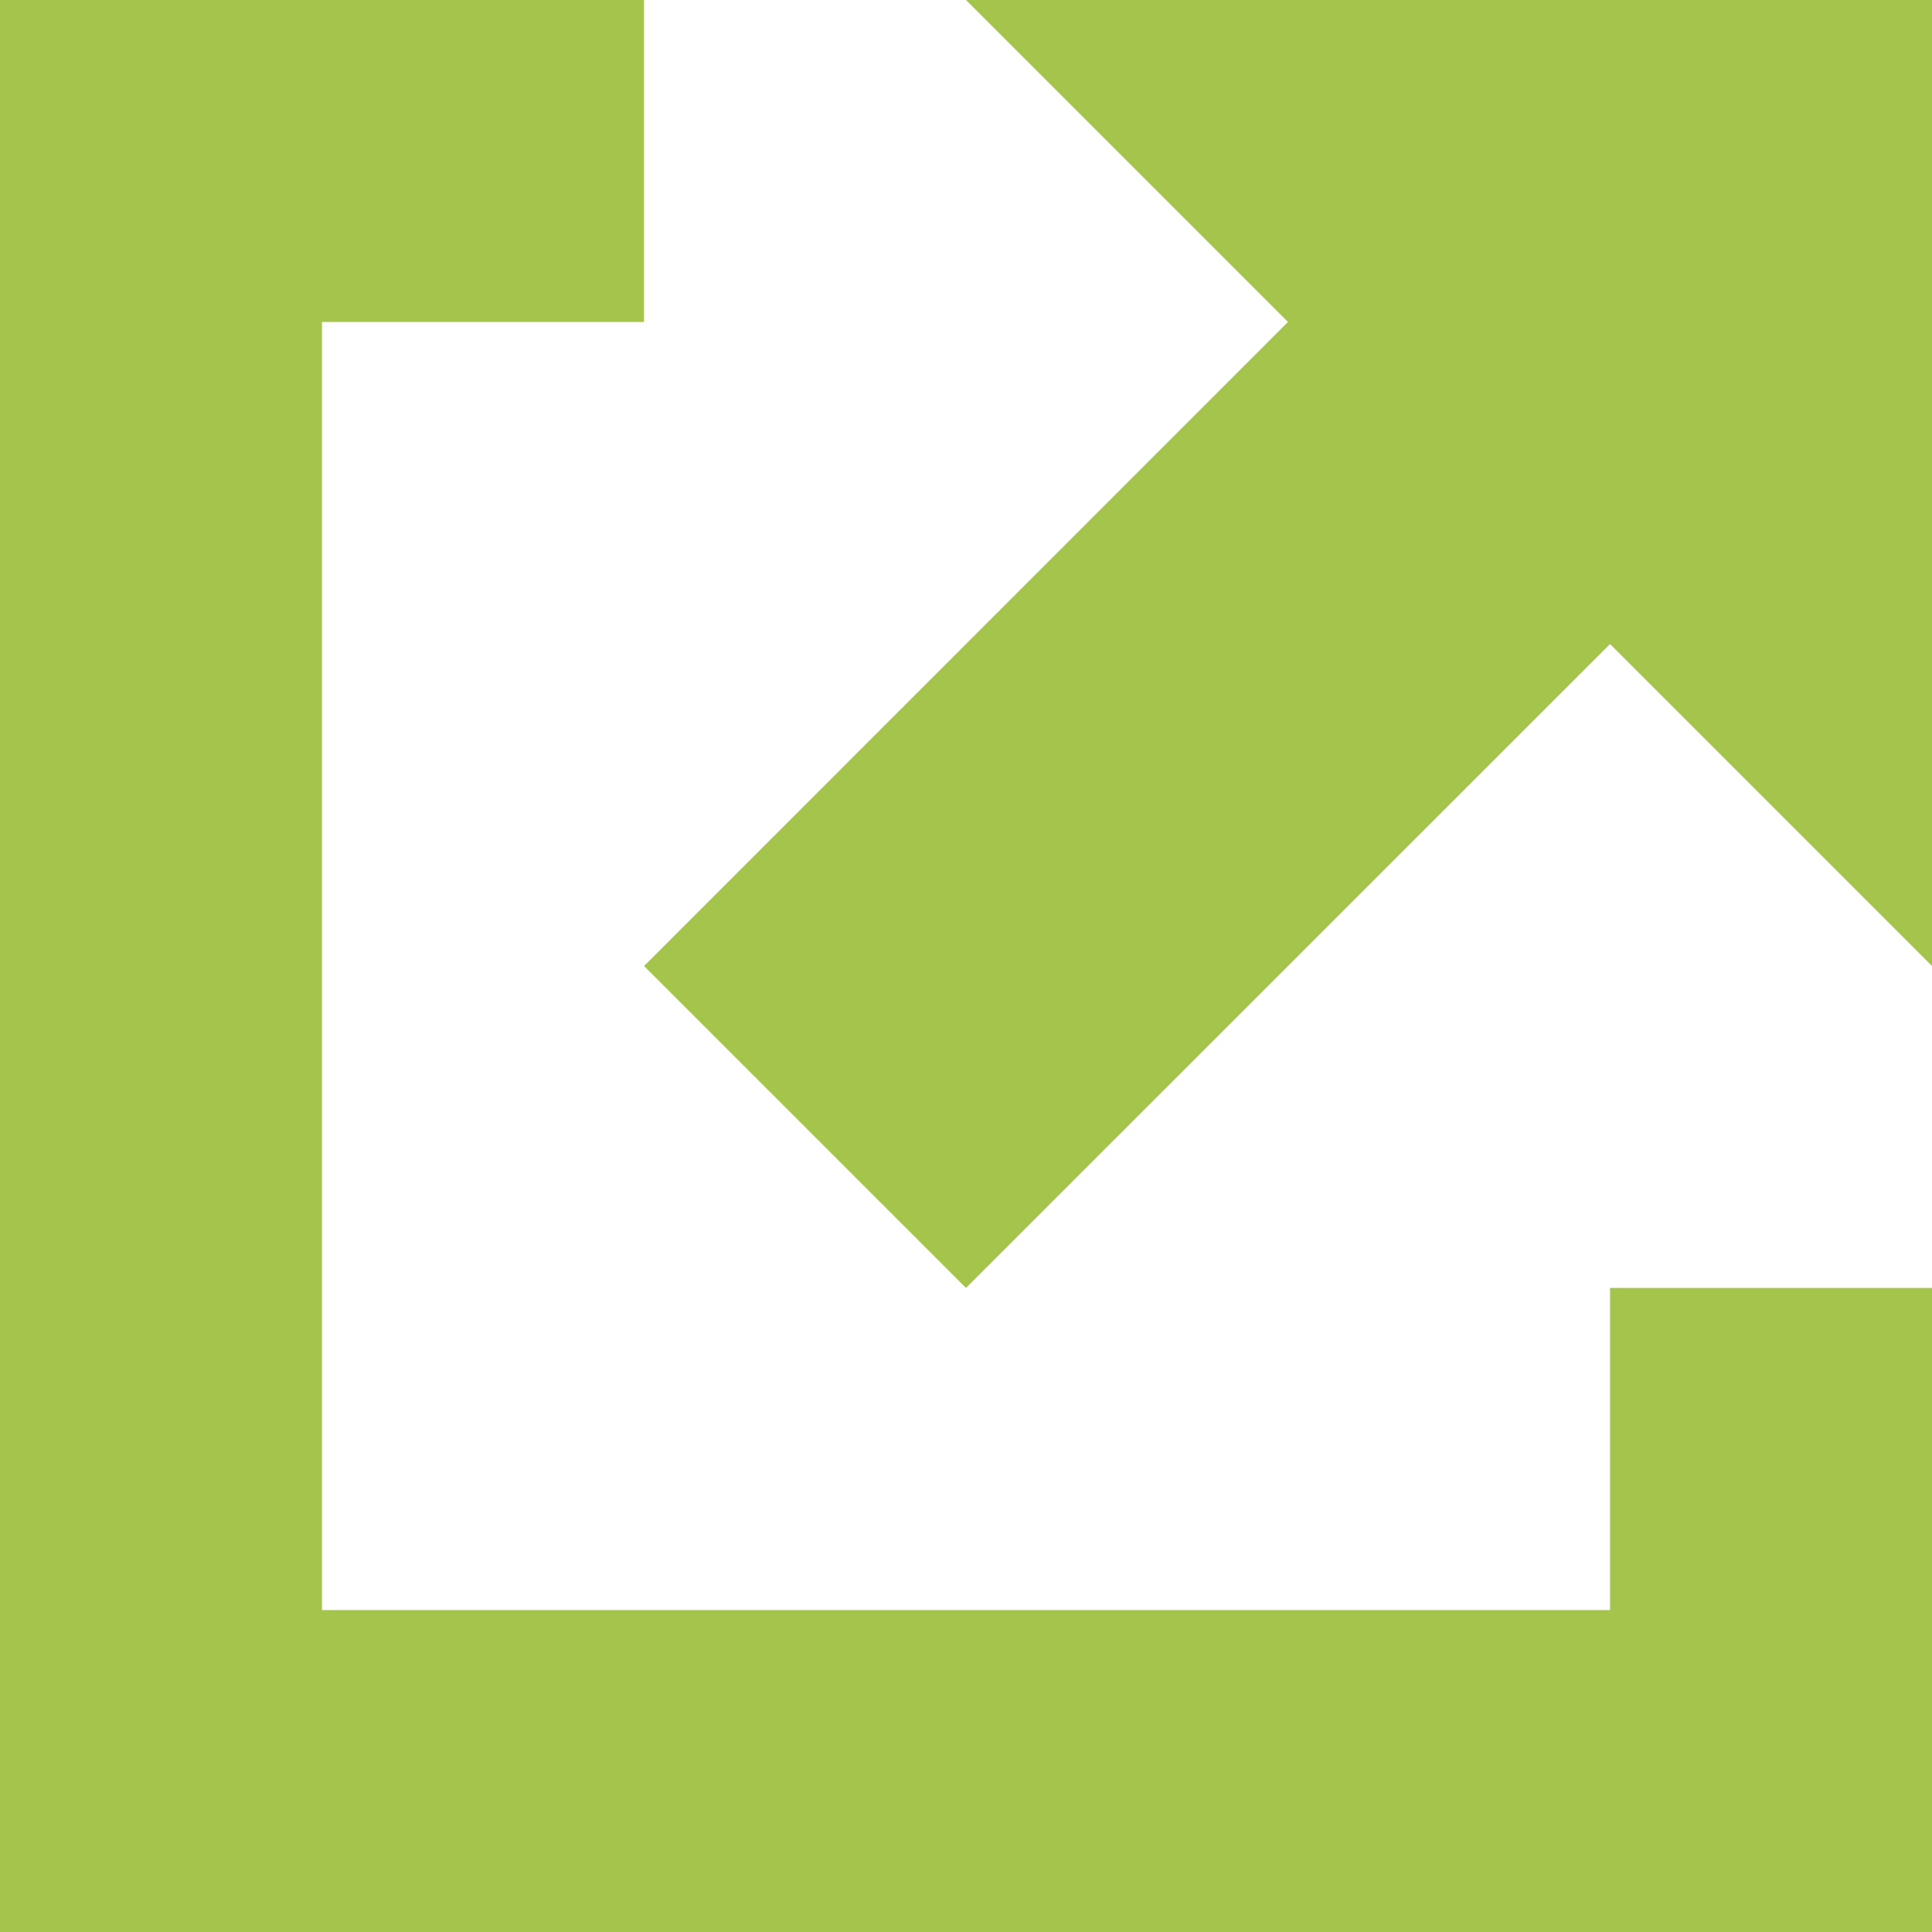
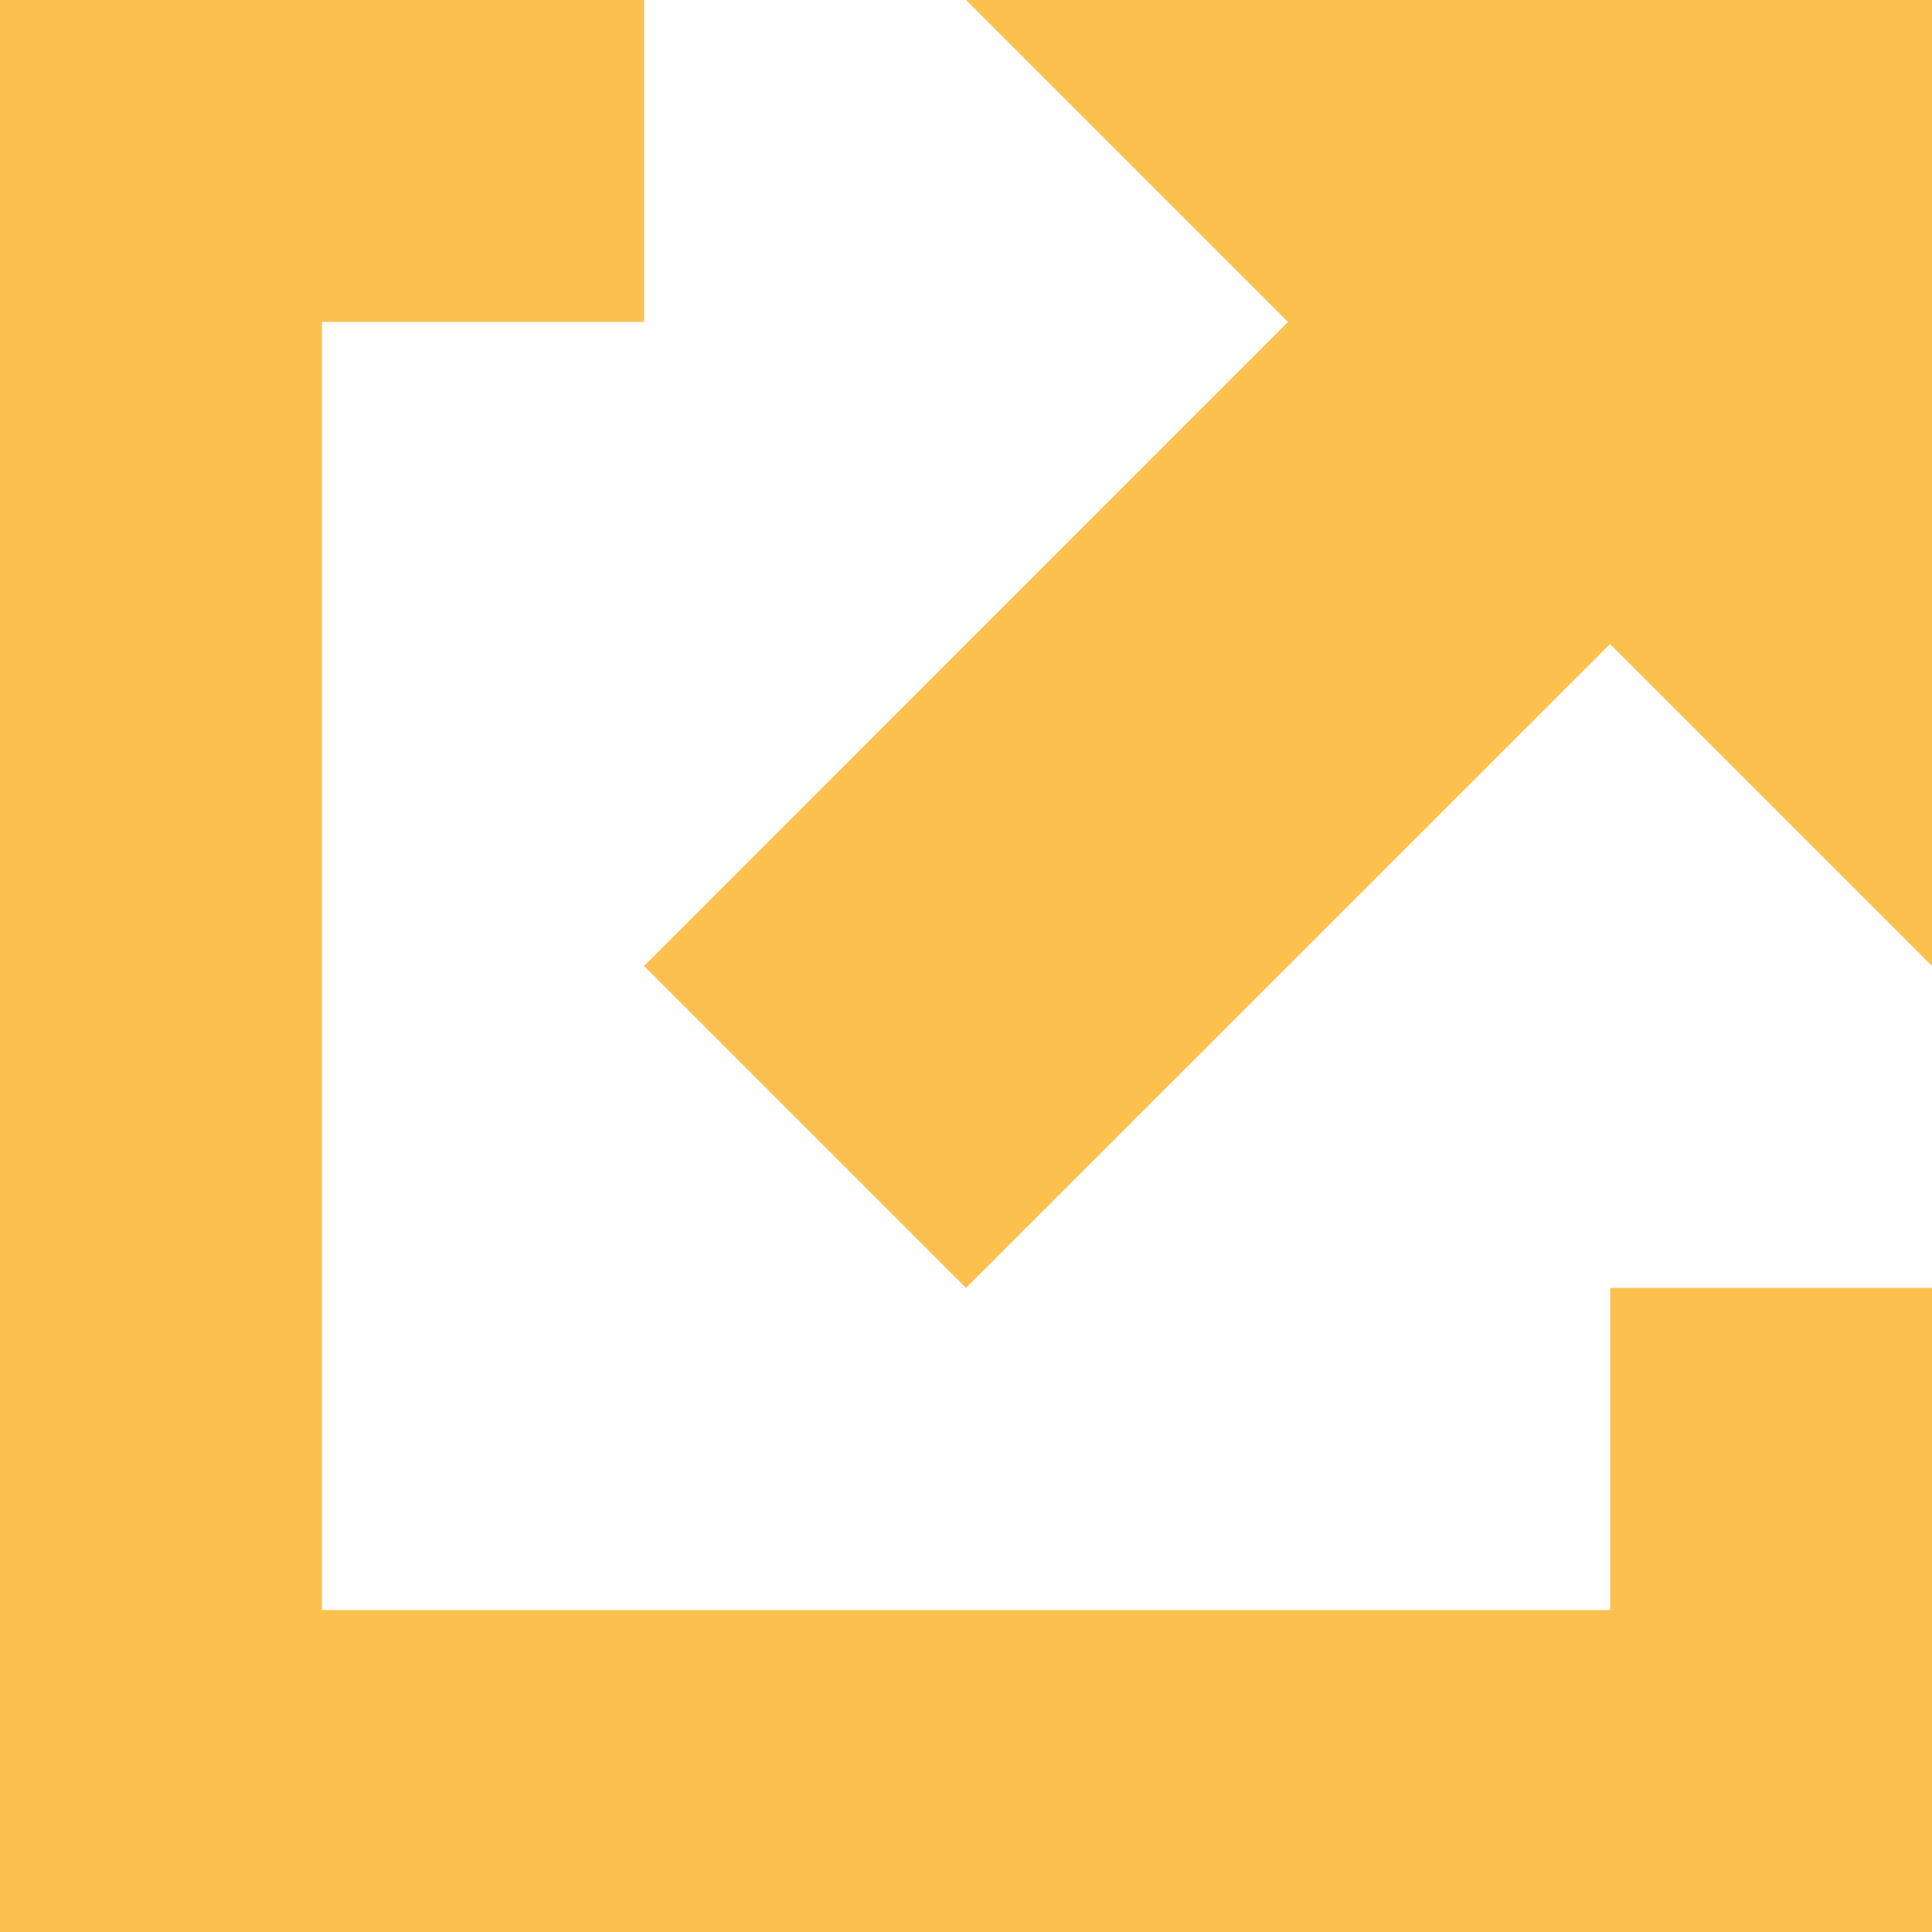
<svg xmlns="http://www.w3.org/2000/svg" width="14px" height="14px" viewBox="0 0 14 14" version="1.1">
  <defs />
  <g id="Page-1" stroke="none" stroke-width="1" fill="none" fill-rule="evenodd">
-     <g id="Rensource_Company_V1b" transform="translate(-1123, -1976)" fill="#A5C44C">
+     <g id="Rensource_Company_V1b" transform="translate(-1123, -1976)" fill="#fcc04e">
      <path d="M1123,1976 L1127.667,1976 L1127.667,1978.333 L1125.333,1978.333 L1125.333,1987.667 L1134.667,1987.667 L1134.667,1985.333 L1137,1985.333 L1137,1990 L1123,1990 L1123,1976 Z M1130,1976 L1137,1976 L1137,1983 L1134.667,1980.667 L1130,1985.333 L1127.667,1983 L1132.333,1978.333 L1130,1976 Z" id="icons/icn-launch" />
    </g>
  </g>
</svg>
